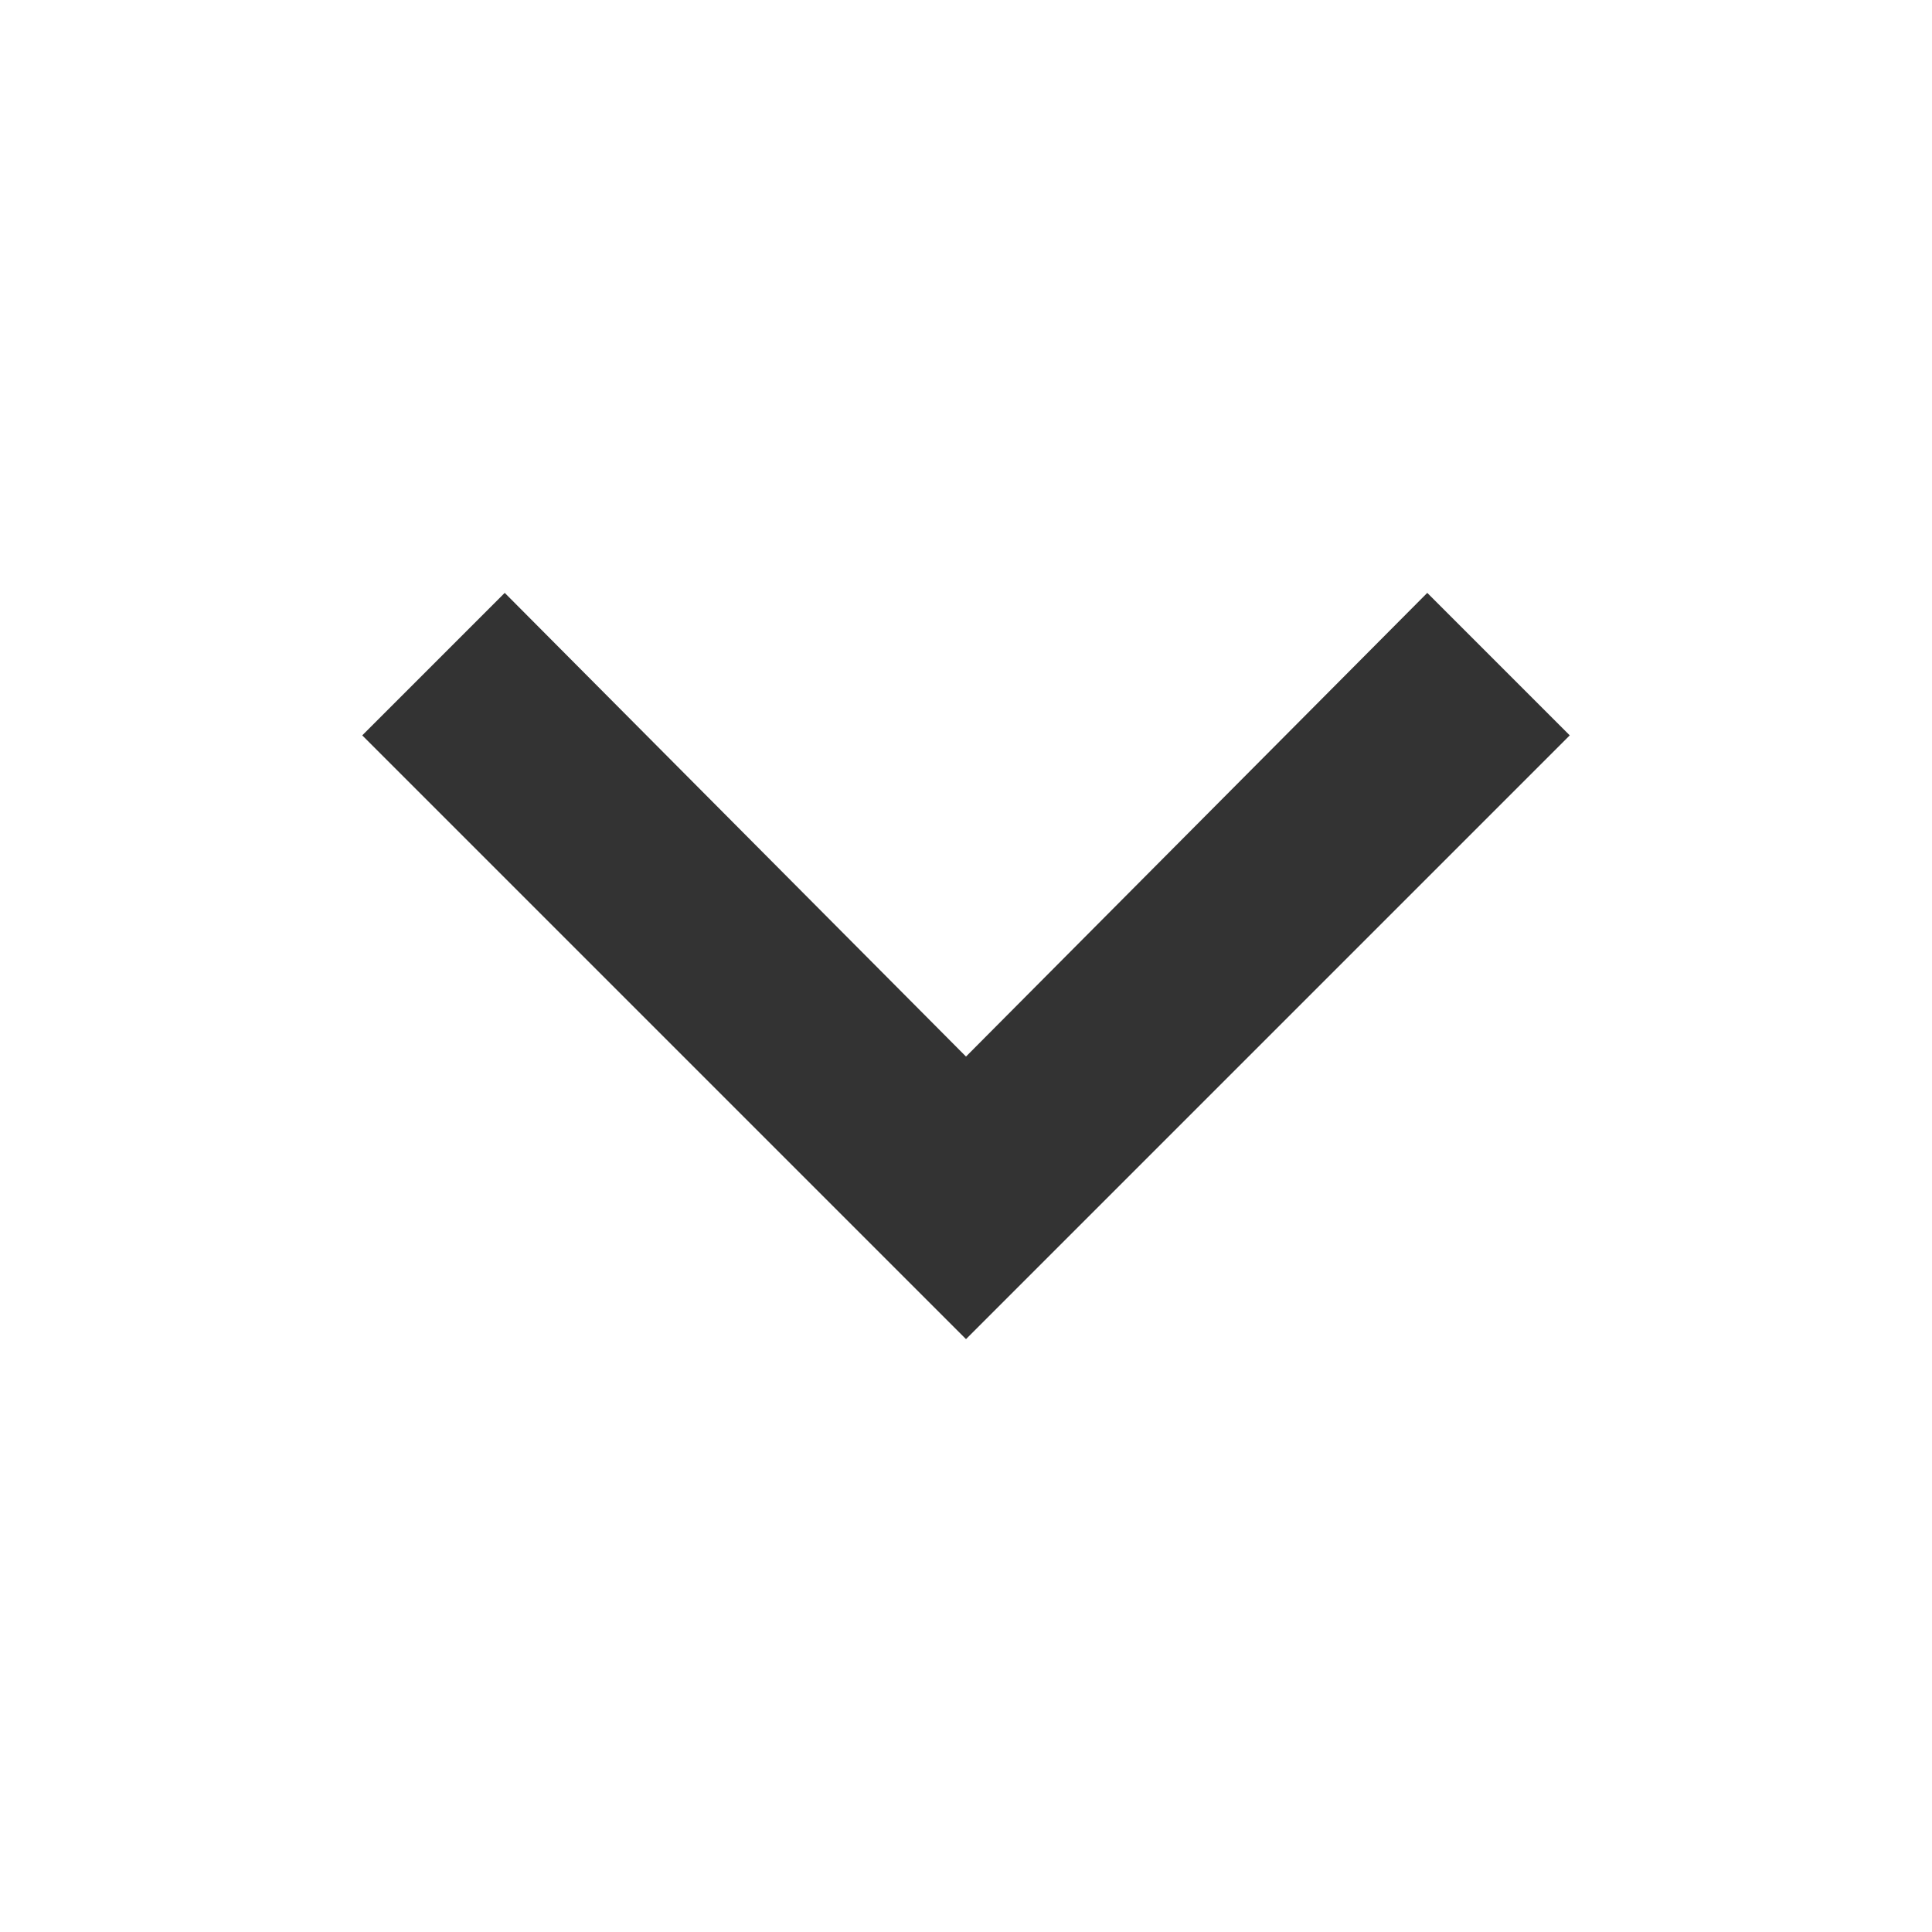
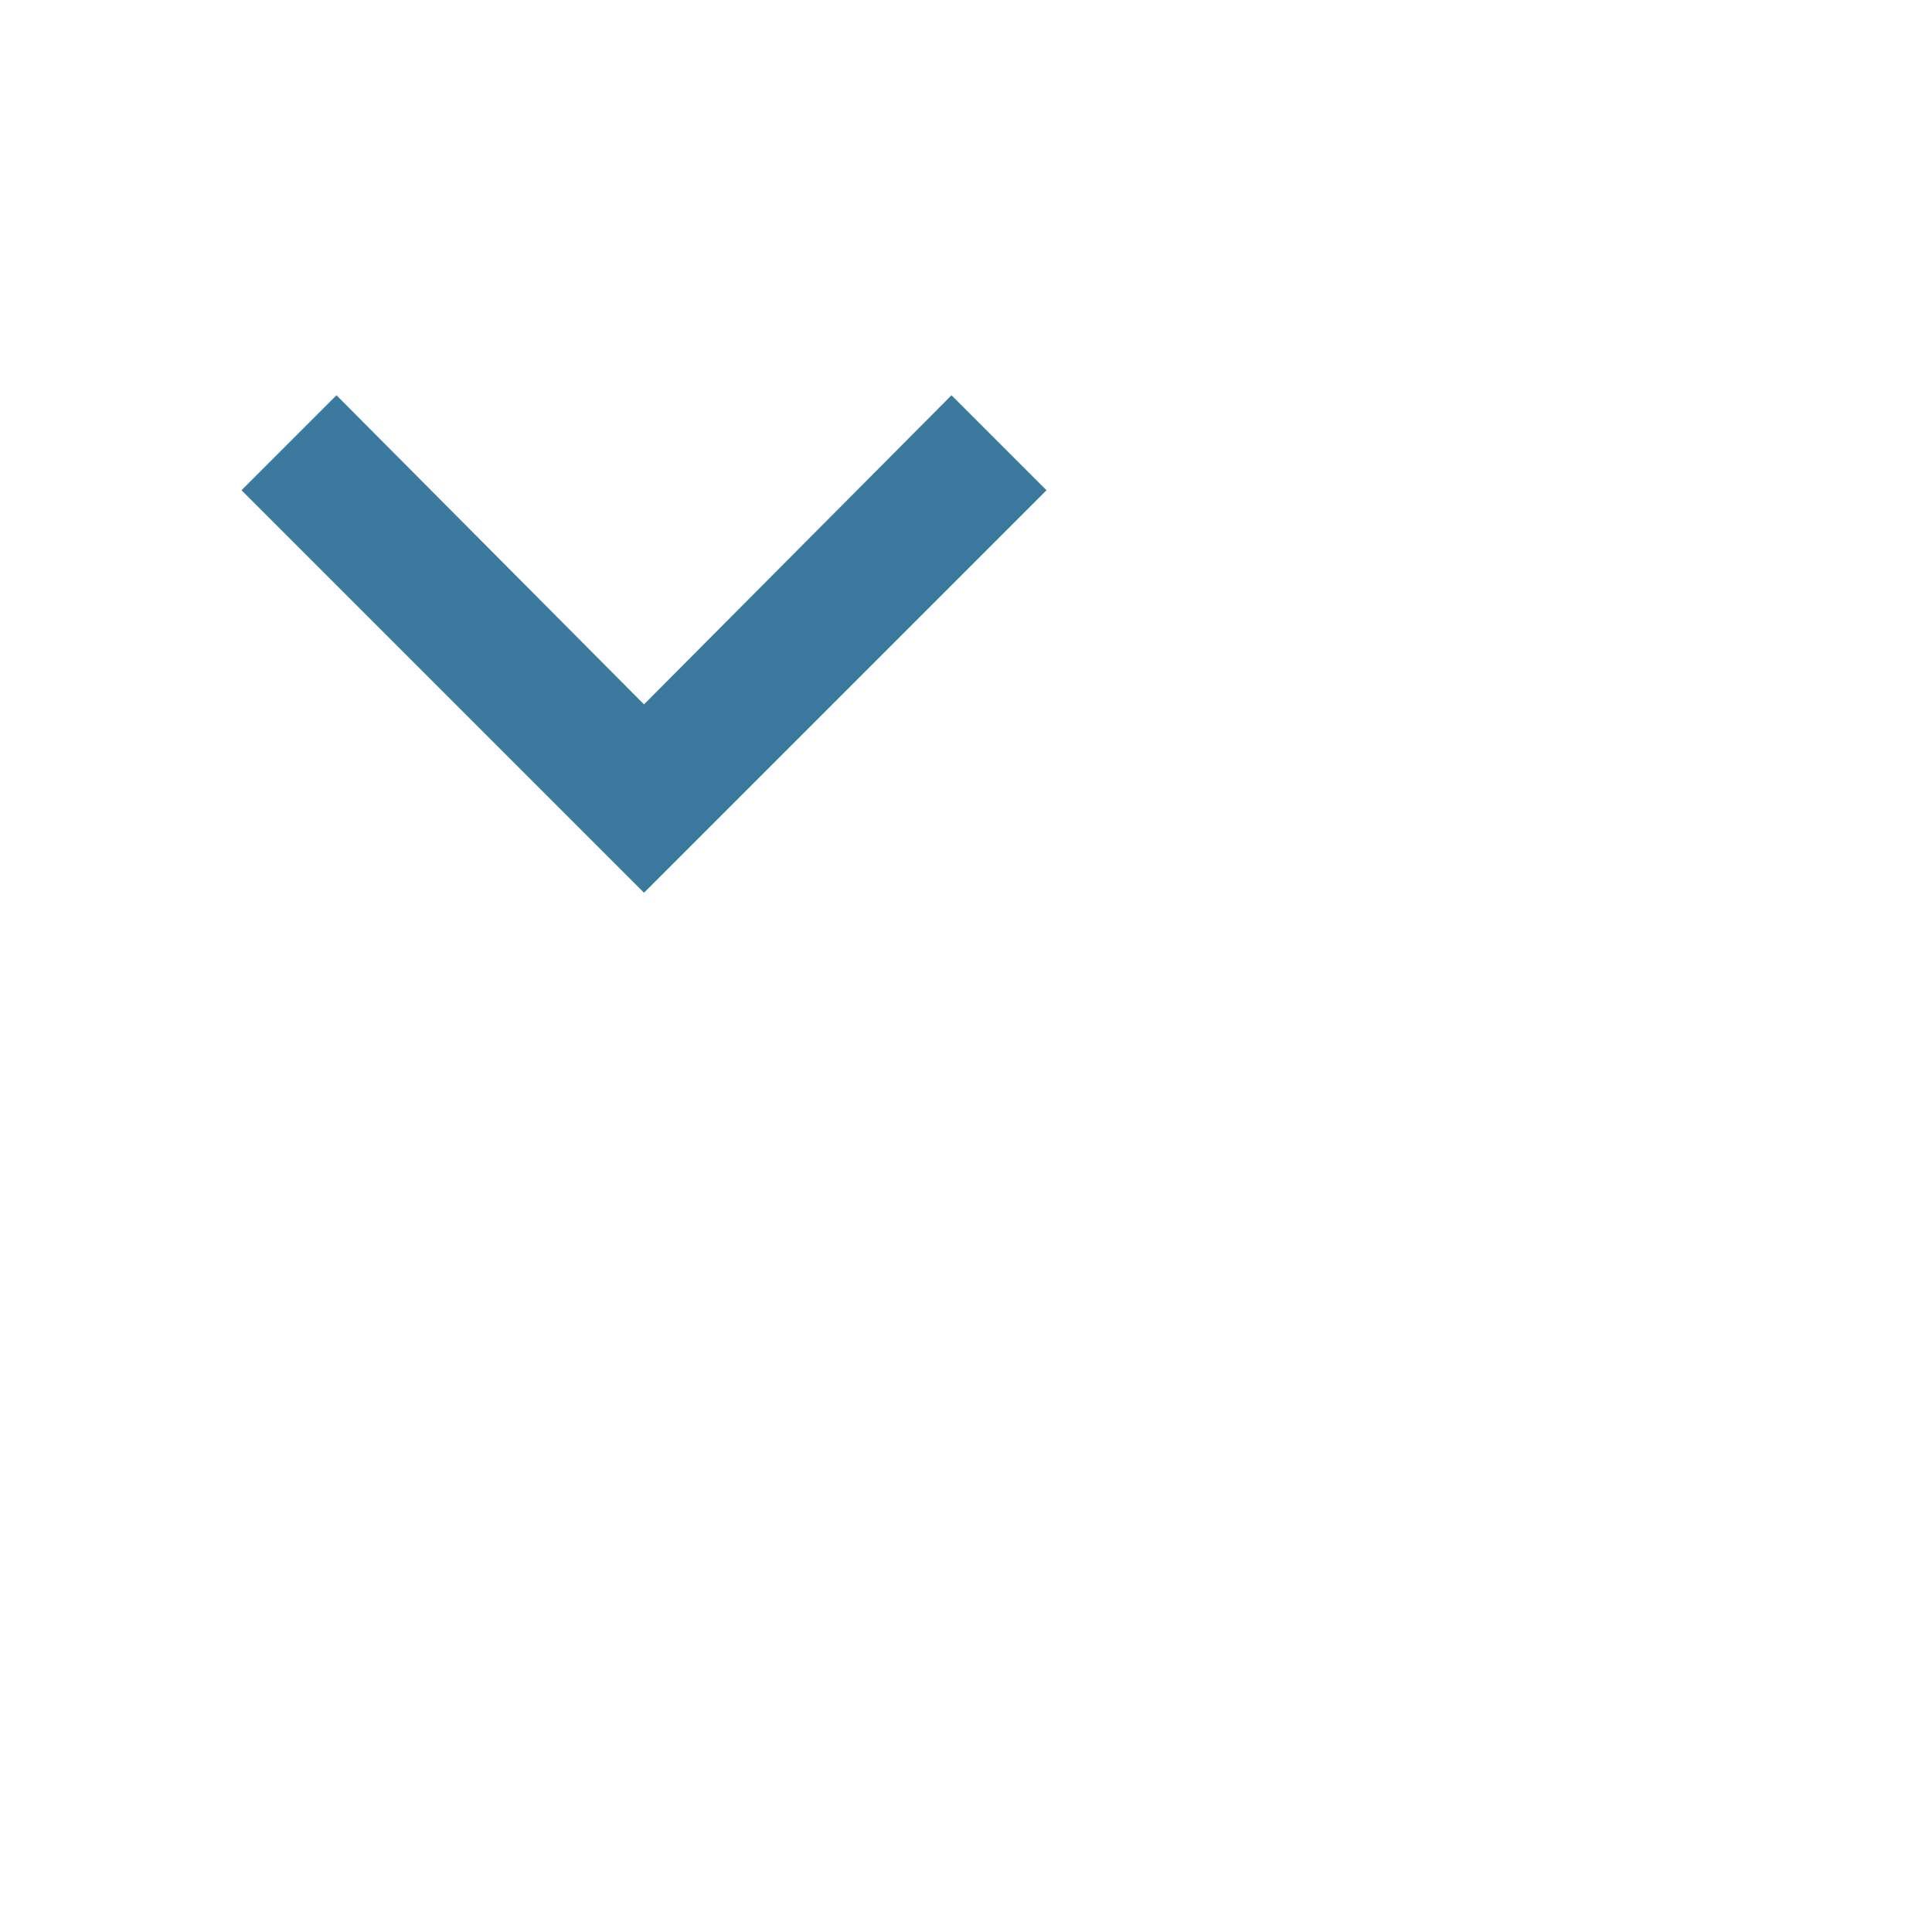
- <svg xmlns="http://www.w3.org/2000/svg" width="16px" height="16px" viewBox="0 0 16 16" version="1.1">
+ <svg xmlns="http://www.w3.org/2000/svg" width="24px" height="24px" viewBox="0 0 24 24" version="1.1">
  <g id="Artboard" stroke="none" stroke-width="1" fill="none" fill-rule="evenodd">
-     <polygon id="chevron_right---material" fill="#333" transform="translate(8, 8) rotate(-270) translate(-8, -8) " points="6.09 3 11.09 8 6.09 13 4.91 11.82 8.75 8 4.91 4.18" />
+     <polygon id="chevron_right---material" fill="#3B7A9E" transform="translate(8, 8) rotate(-270) translate(-8, -8) " points="6.09 3 11.09 8 6.09 13 4.91 11.82 8.75 8 4.91 4.18" />
  </g>
</svg>
